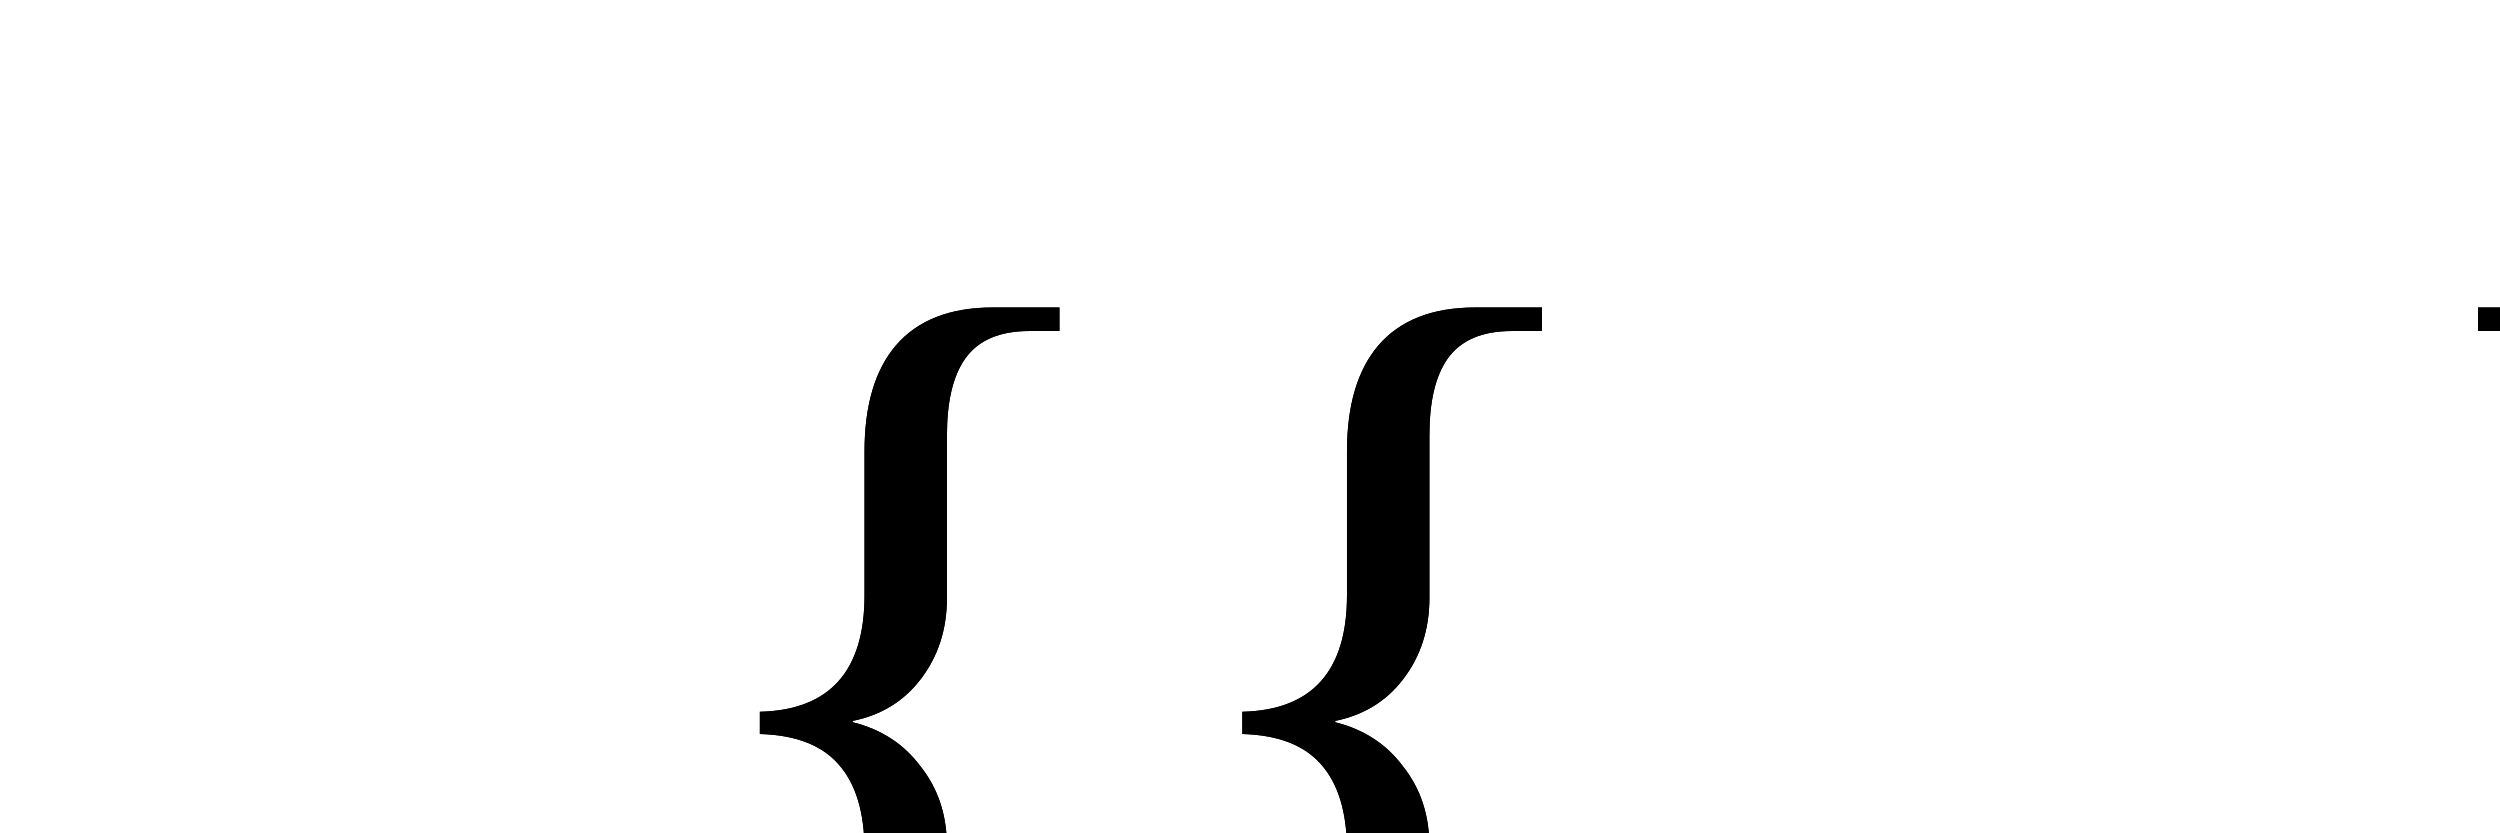
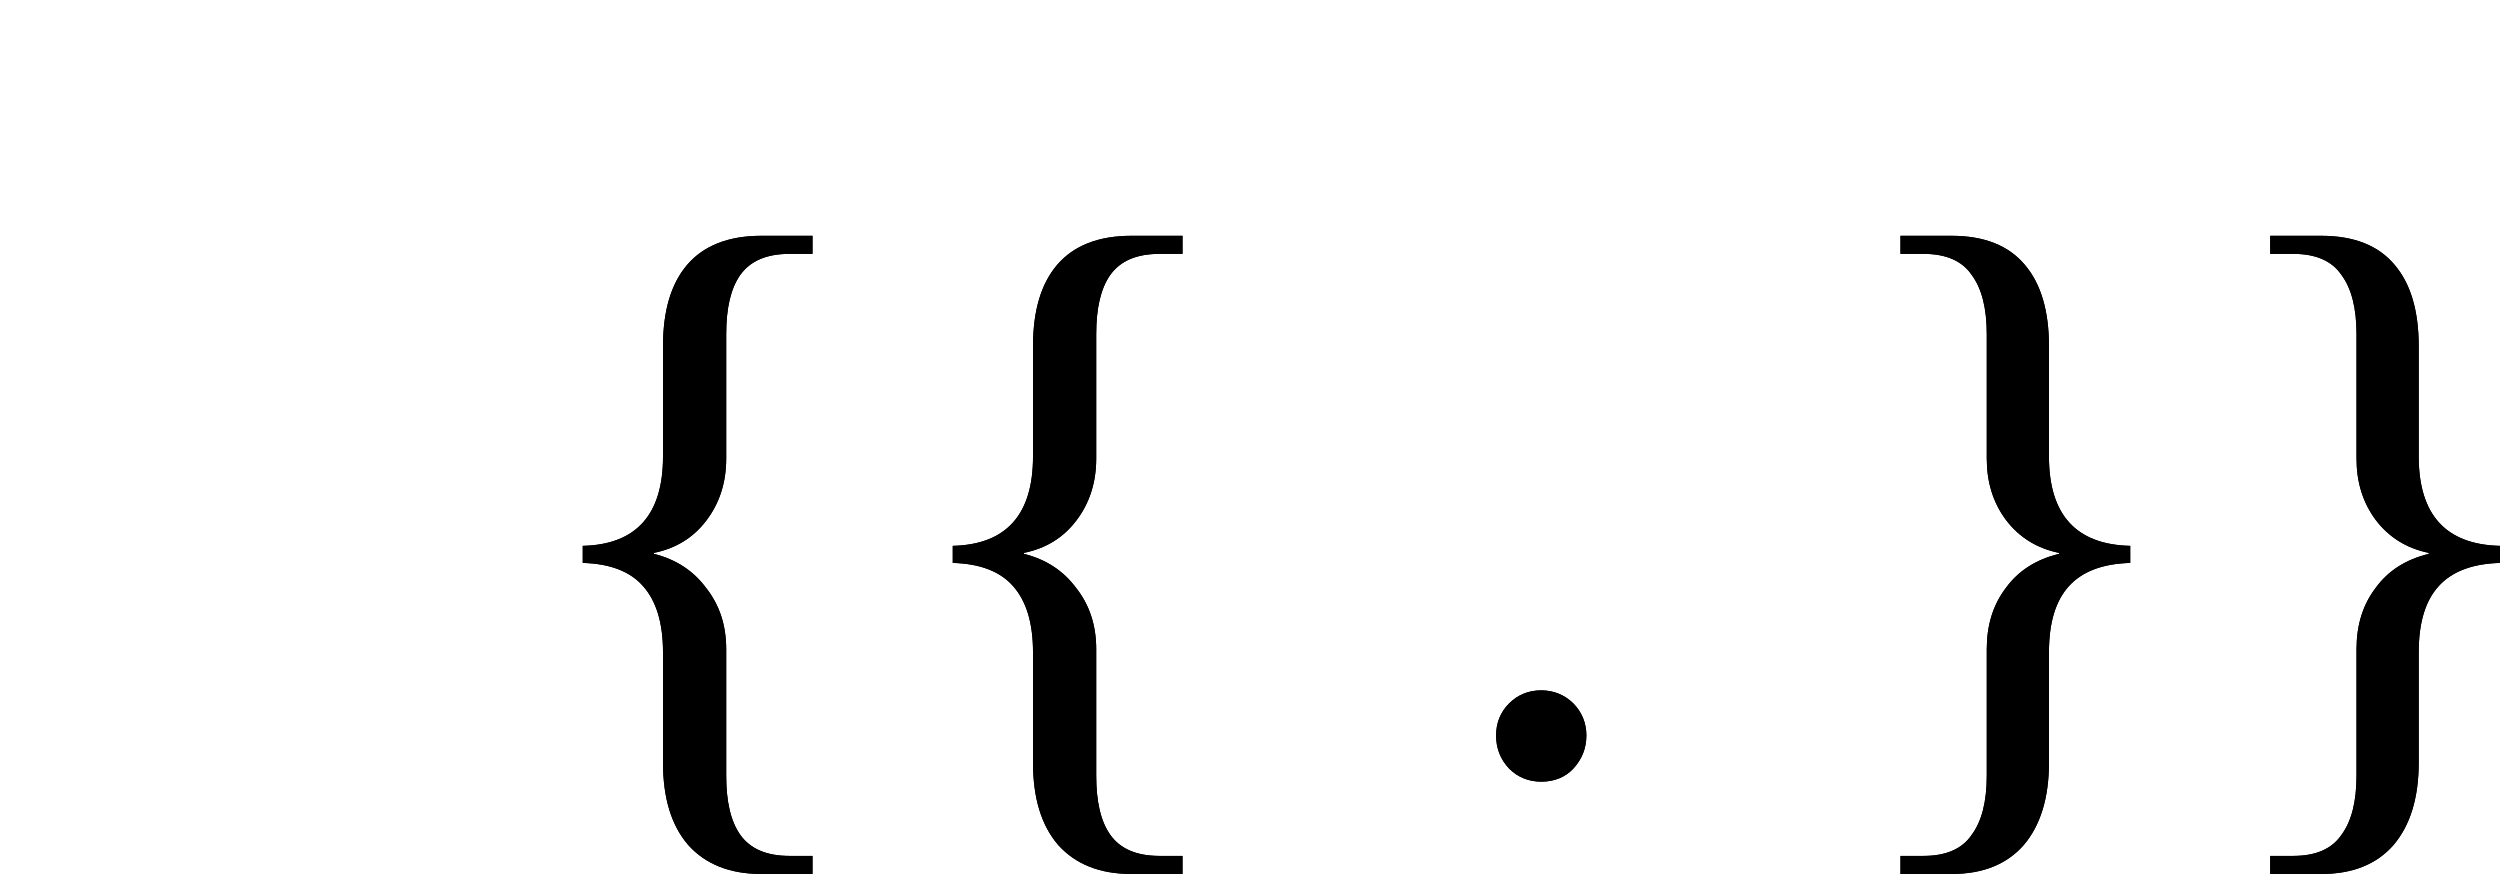
<svg xmlns="http://www.w3.org/2000/svg" xmlns:xlink="http://www.w3.org/1999/xlink" width="{{ .SvgWidth }}em" height="{{ .SvgHeight }}em">
  <defs>
    {{ $diagram := . }}
    {{ range $index, $element := .Participants }}
      <g id="participant-{{ $index }}">
      <rect x="1" y="1" width="{{ .SvgWidth }}em" height="{{ .SvgHeight }}em" fill="transparent" stroke="black" stroke-width="1px" />
      <text x="2em" y="1em" style="font-size: 1em; text-anchor: middle;">{{ . }}</text>
    </g>
    {{ end }}
  </defs>

  {{ range $index, $element := .Participants }}
-   <use xlink:href="#participant-{{ $index }}" x="{{ .SvgXCoord $index }}em" y="0" />
-   {{ end }}
- 
-   {{ range $index, $element := .Participants }}
+     <use xlink:href="#participant-{{ $index }}" x="{{ .SvgXCoord $index }}em" y="0" />
  <use xlink:href="#participant-{{ $index }}" x="{{ .SvgXCoord $index }}em" y="{{ $diagram.SvgParticipantLowerYCoord }}em" />
+   <line class="participant-line" stroke="black" stroke-width="1px" x1="{{ .SvgSequenceLineXCoord $index }}em" x2="{{ .SvgSequenceLineXCoord $index }}em" y1="0" y2="{{ $diagram.SvgParticipantSequenceLineYEnd }}em" />
  {{ end }}

</svg>
